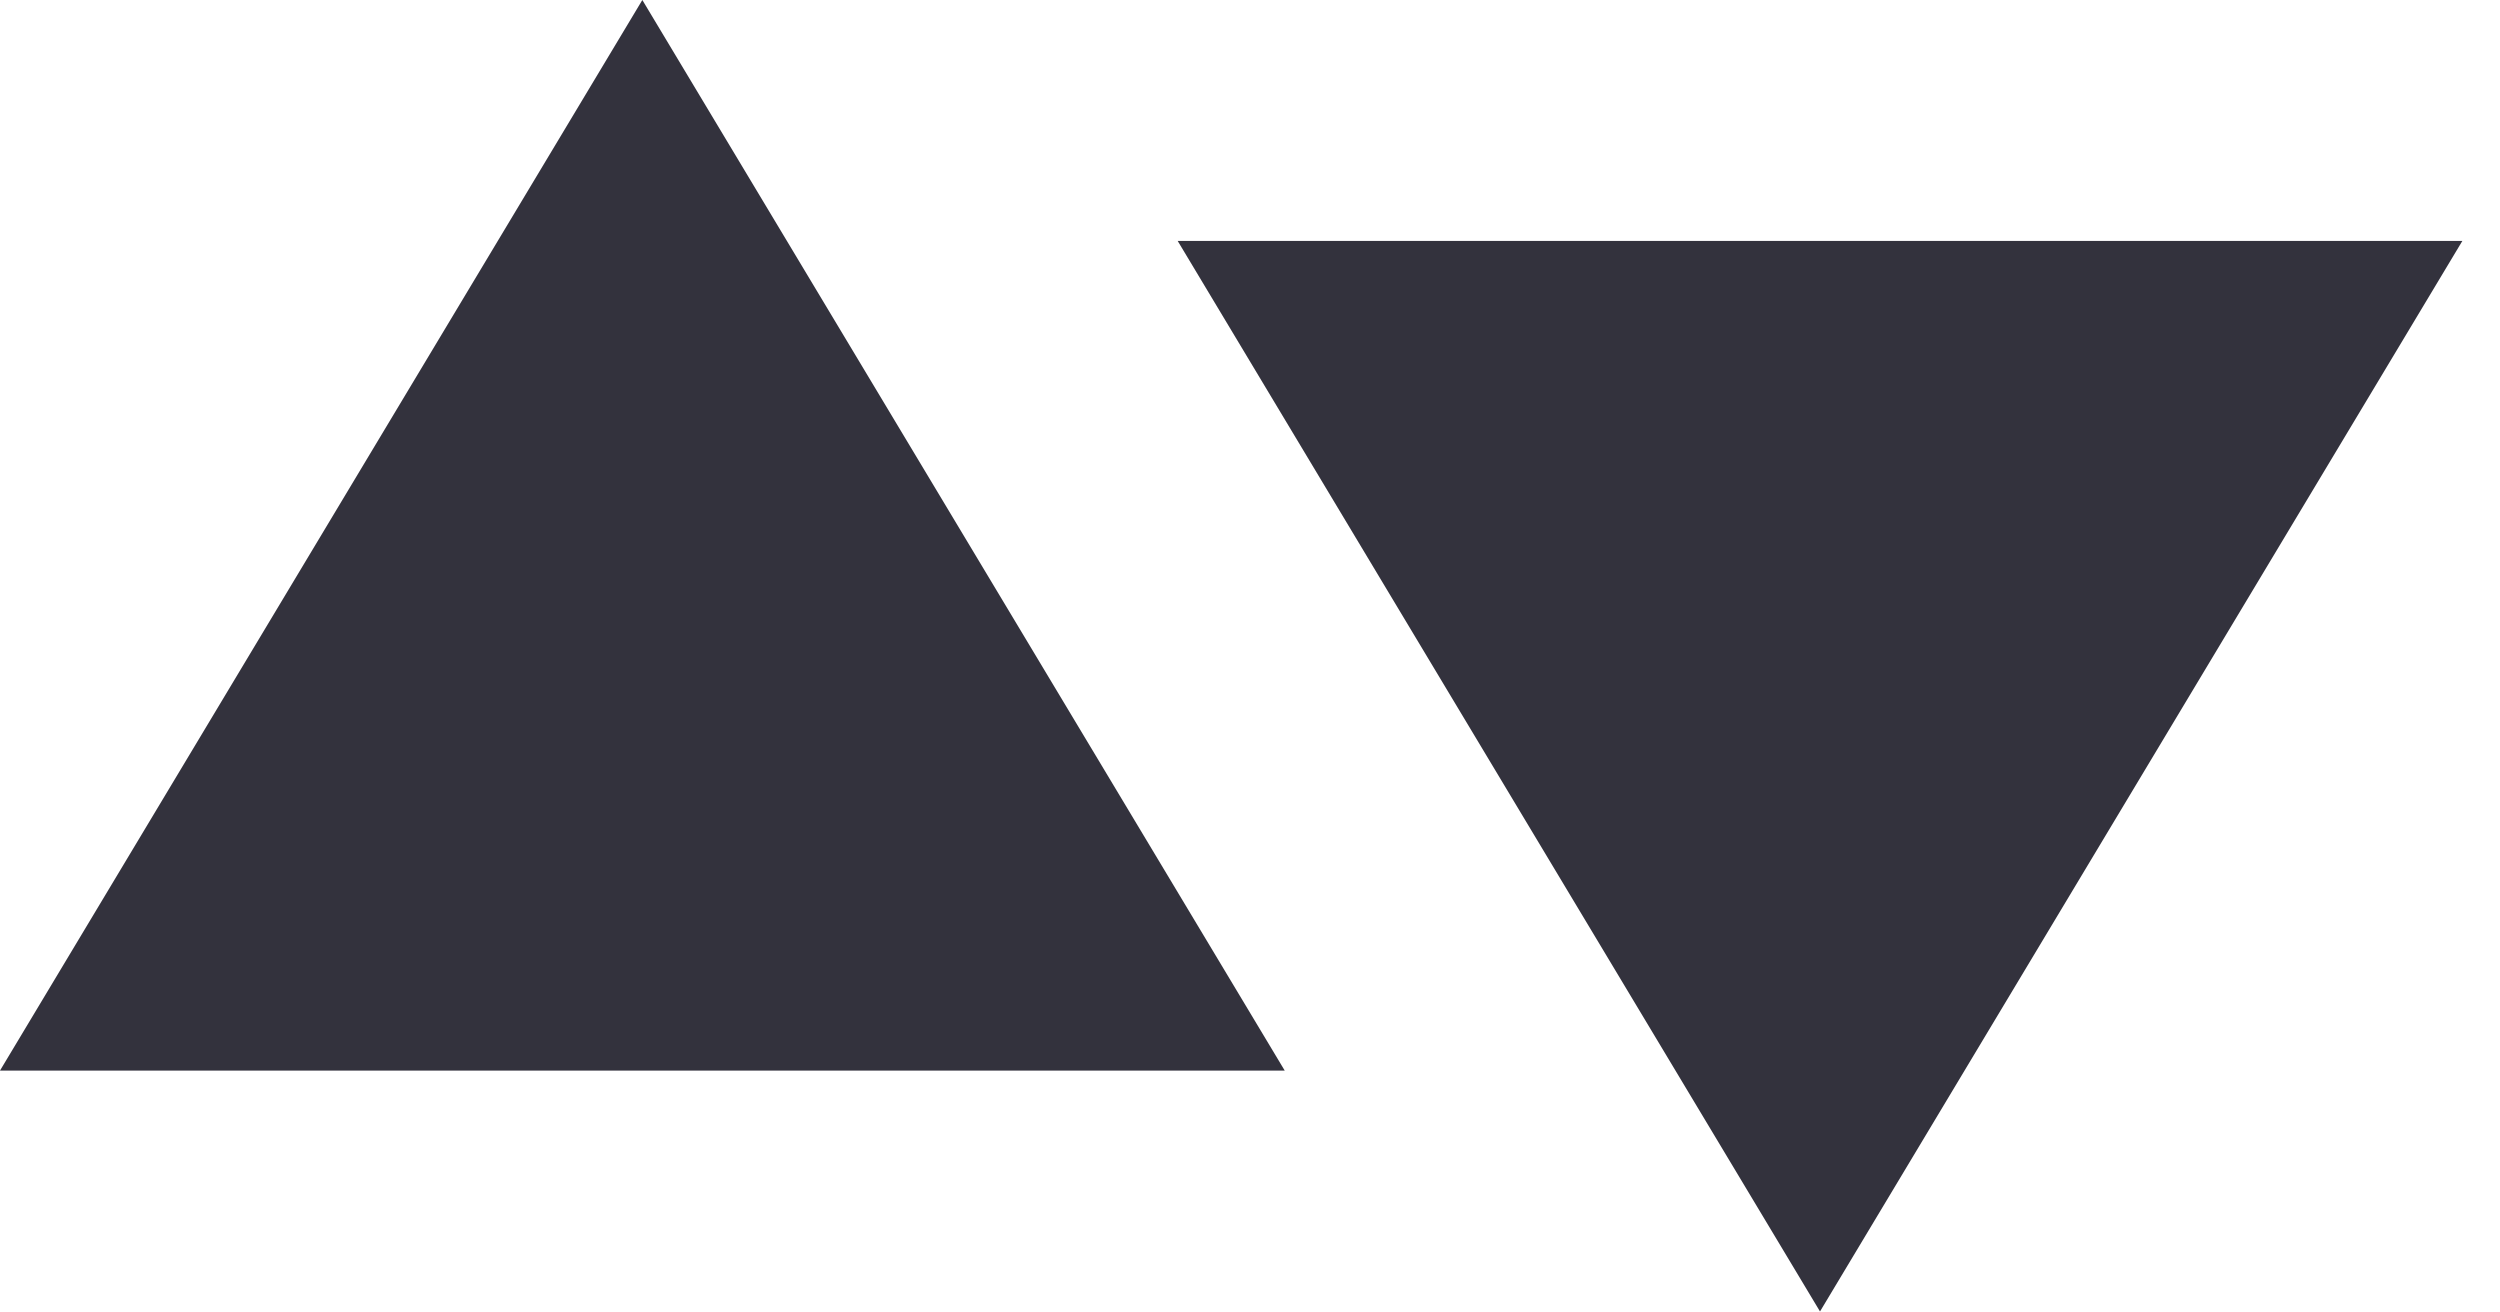
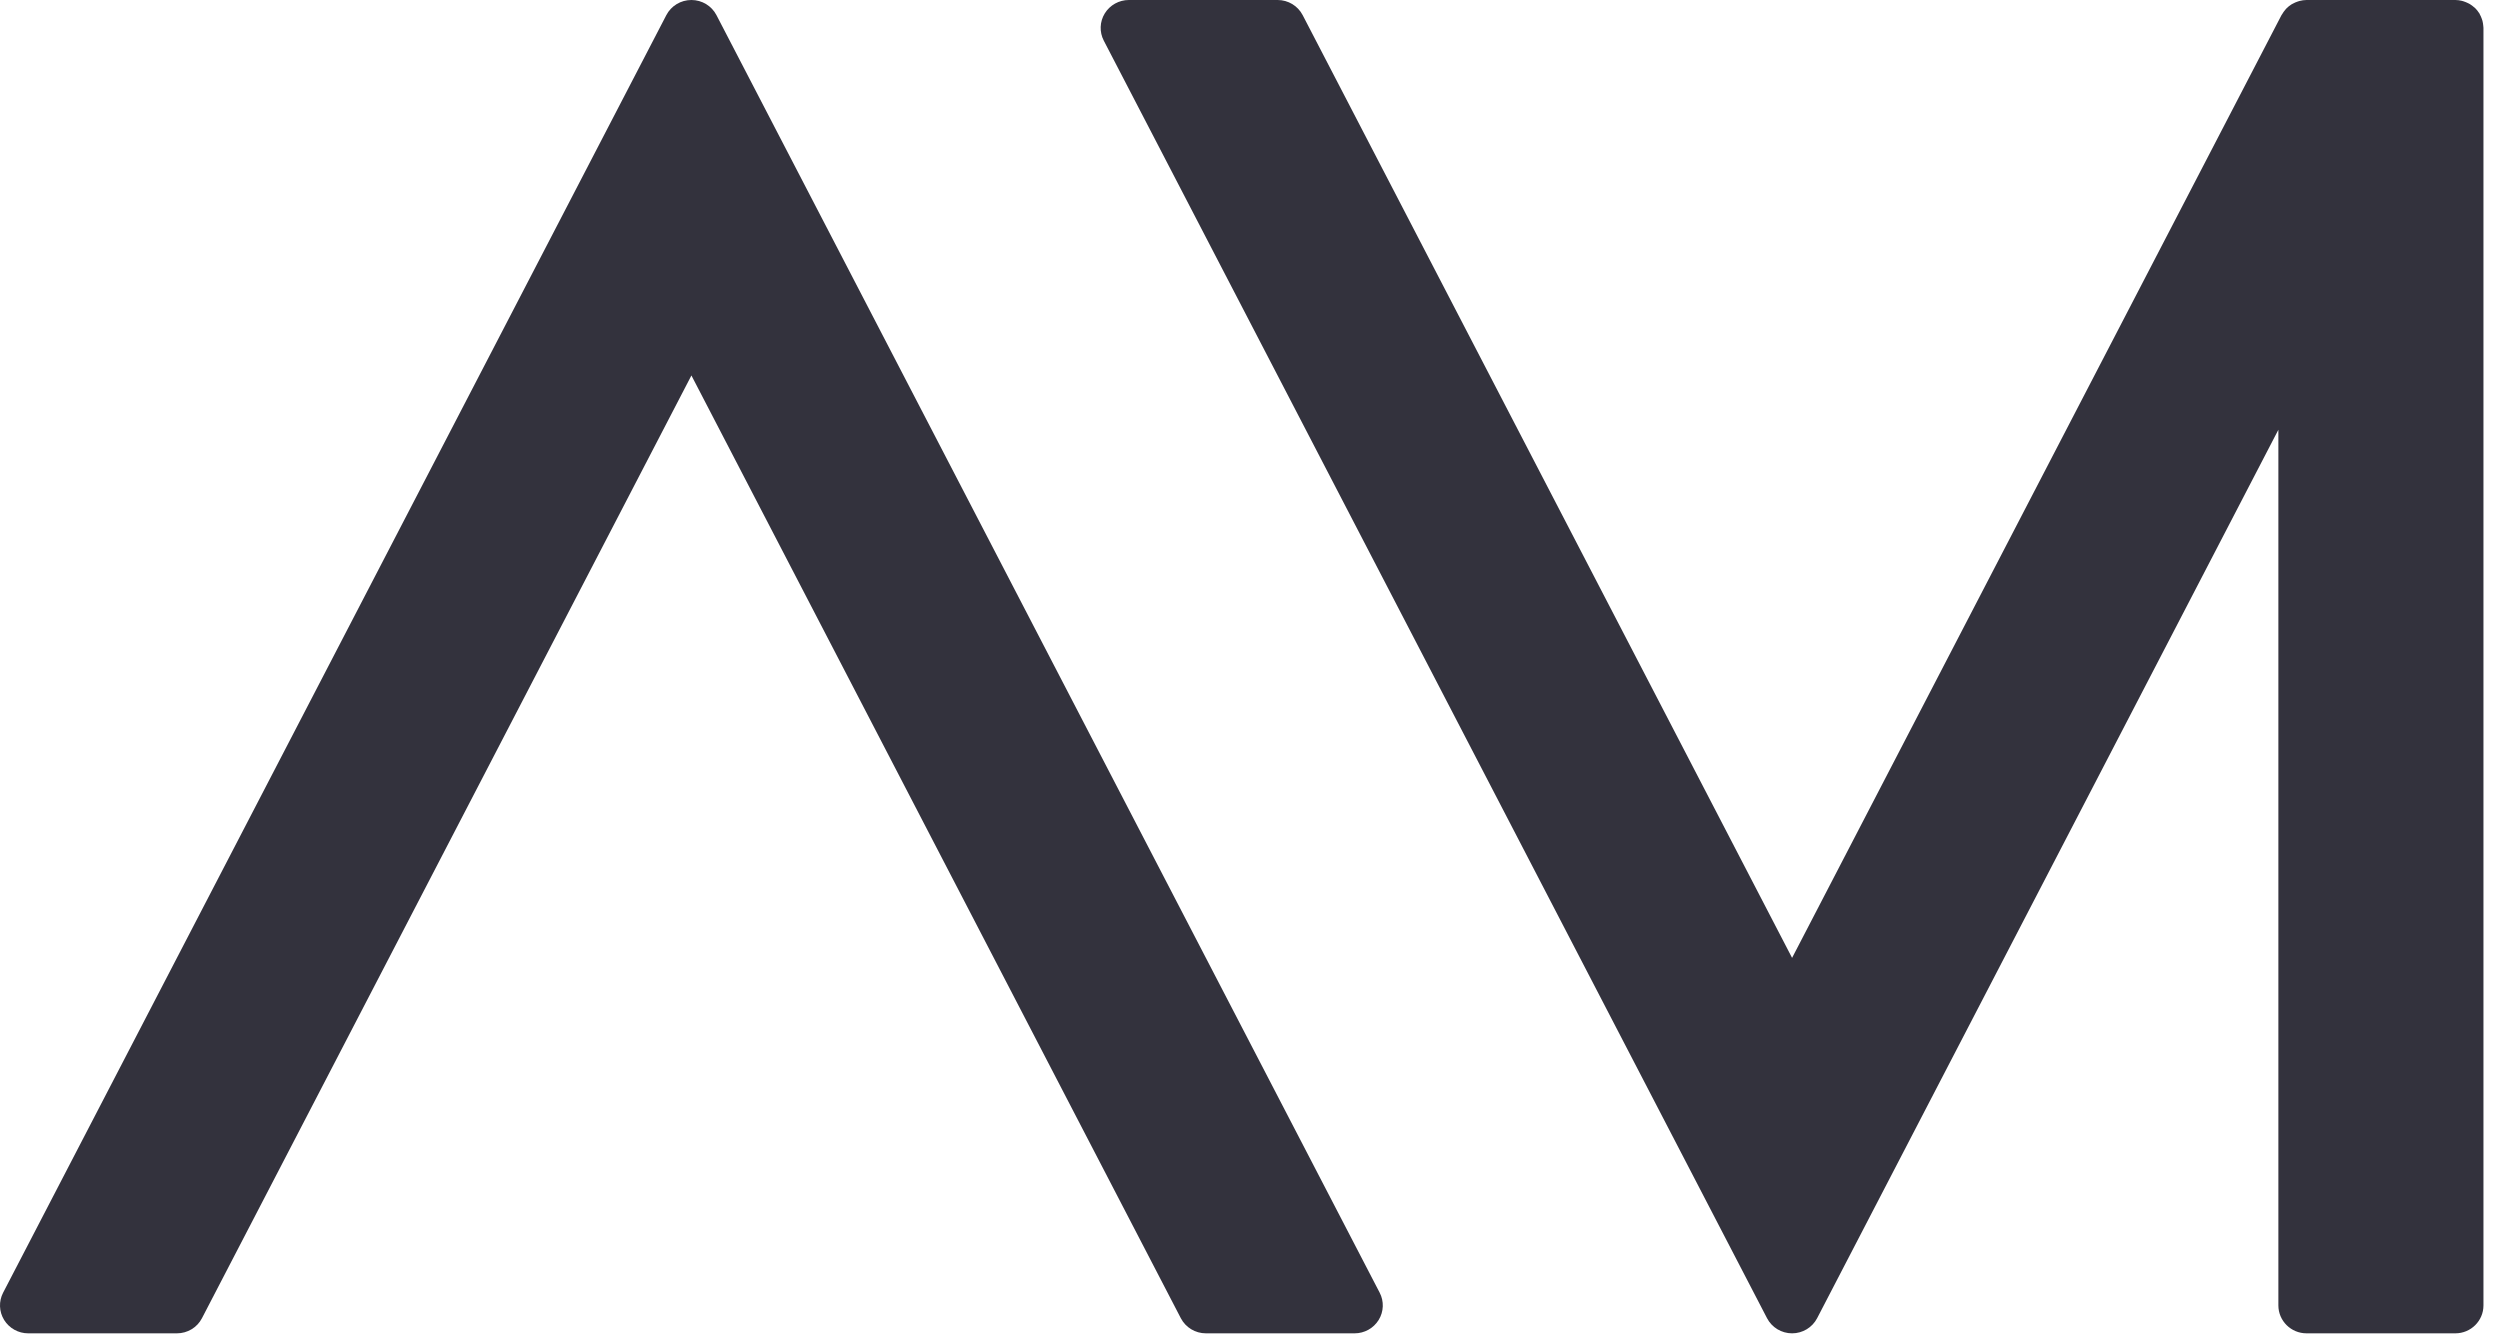
- <svg xmlns="http://www.w3.org/2000/svg" width="61" height="32">
-   <path fill="#33323D" fill-rule="evenodd" d="M60.082 5.878L44.408 32 28.735 5.878h31.347zM15.673 0l15.674 26.122H0L15.673 0z" />
+ <svg xmlns="http://www.w3.org/2000/svg" width="60" height="32" viewBox="0 0 60 32" fill="none">
+   <path d="M17.195 0.363C17.079 0.14 16.847 0 16.594 0C16.34 0 16.108 0.14 15.992 0.363L0.075 31.024C-0.033 31.231 -0.024 31.48 0.099 31.679C0.222 31.878 0.44 32 0.676 32H4.246C4.5 32 4.732 31.86 4.847 31.637L16.594 9.011L28.34 31.637C28.456 31.86 28.688 32 28.941 32H32.511C32.747 32 32.965 31.878 33.088 31.679C33.211 31.48 33.22 31.231 33.112 31.024L17.195 0.363Z" fill="#33323D" />
+   <path d="M59.602 0.656C59.602 0.642 59.599 0.628 59.598 0.614C59.594 0.575 59.589 0.537 59.579 0.5C59.575 0.485 59.57 0.469 59.564 0.454C59.552 0.417 59.535 0.381 59.517 0.347C59.512 0.339 59.51 0.329 59.505 0.321C59.502 0.317 59.499 0.314 59.497 0.311C59.469 0.267 59.437 0.227 59.4 0.191C59.392 0.184 59.384 0.179 59.377 0.173C59.345 0.145 59.312 0.12 59.276 0.098C59.262 0.09 59.248 0.083 59.234 0.076C59.2 0.059 59.164 0.045 59.128 0.033C59.113 0.029 59.1 0.024 59.085 0.02C59.035 0.008 58.982 0 58.928 0H55.357C55.299 0 55.244 0.009 55.19 0.023C55.176 0.026 55.162 0.031 55.148 0.036C55.106 0.049 55.066 0.067 55.028 0.088C55.017 0.094 55.006 0.099 54.996 0.105C54.95 0.134 54.908 0.168 54.87 0.207C54.863 0.214 54.857 0.223 54.849 0.232C54.819 0.266 54.793 0.303 54.77 0.343C54.766 0.35 54.76 0.356 54.756 0.363L49.527 10.435L43.01 22.989L31.264 0.363C31.148 0.14 30.916 0 30.663 0H27.092C26.857 0 26.638 0.122 26.515 0.321C26.392 0.52 26.383 0.769 26.491 0.976L42.409 31.637C42.525 31.86 42.757 32 43.01 32C43.263 32 43.495 31.86 43.611 31.637L54.681 10.314V31.33C54.681 31.7 54.984 32 55.357 32H58.928C59.301 32 59.603 31.7 59.603 31.33V0.67C59.603 0.665 59.602 0.661 59.602 0.656Z" fill="#33323D" />
</svg>
